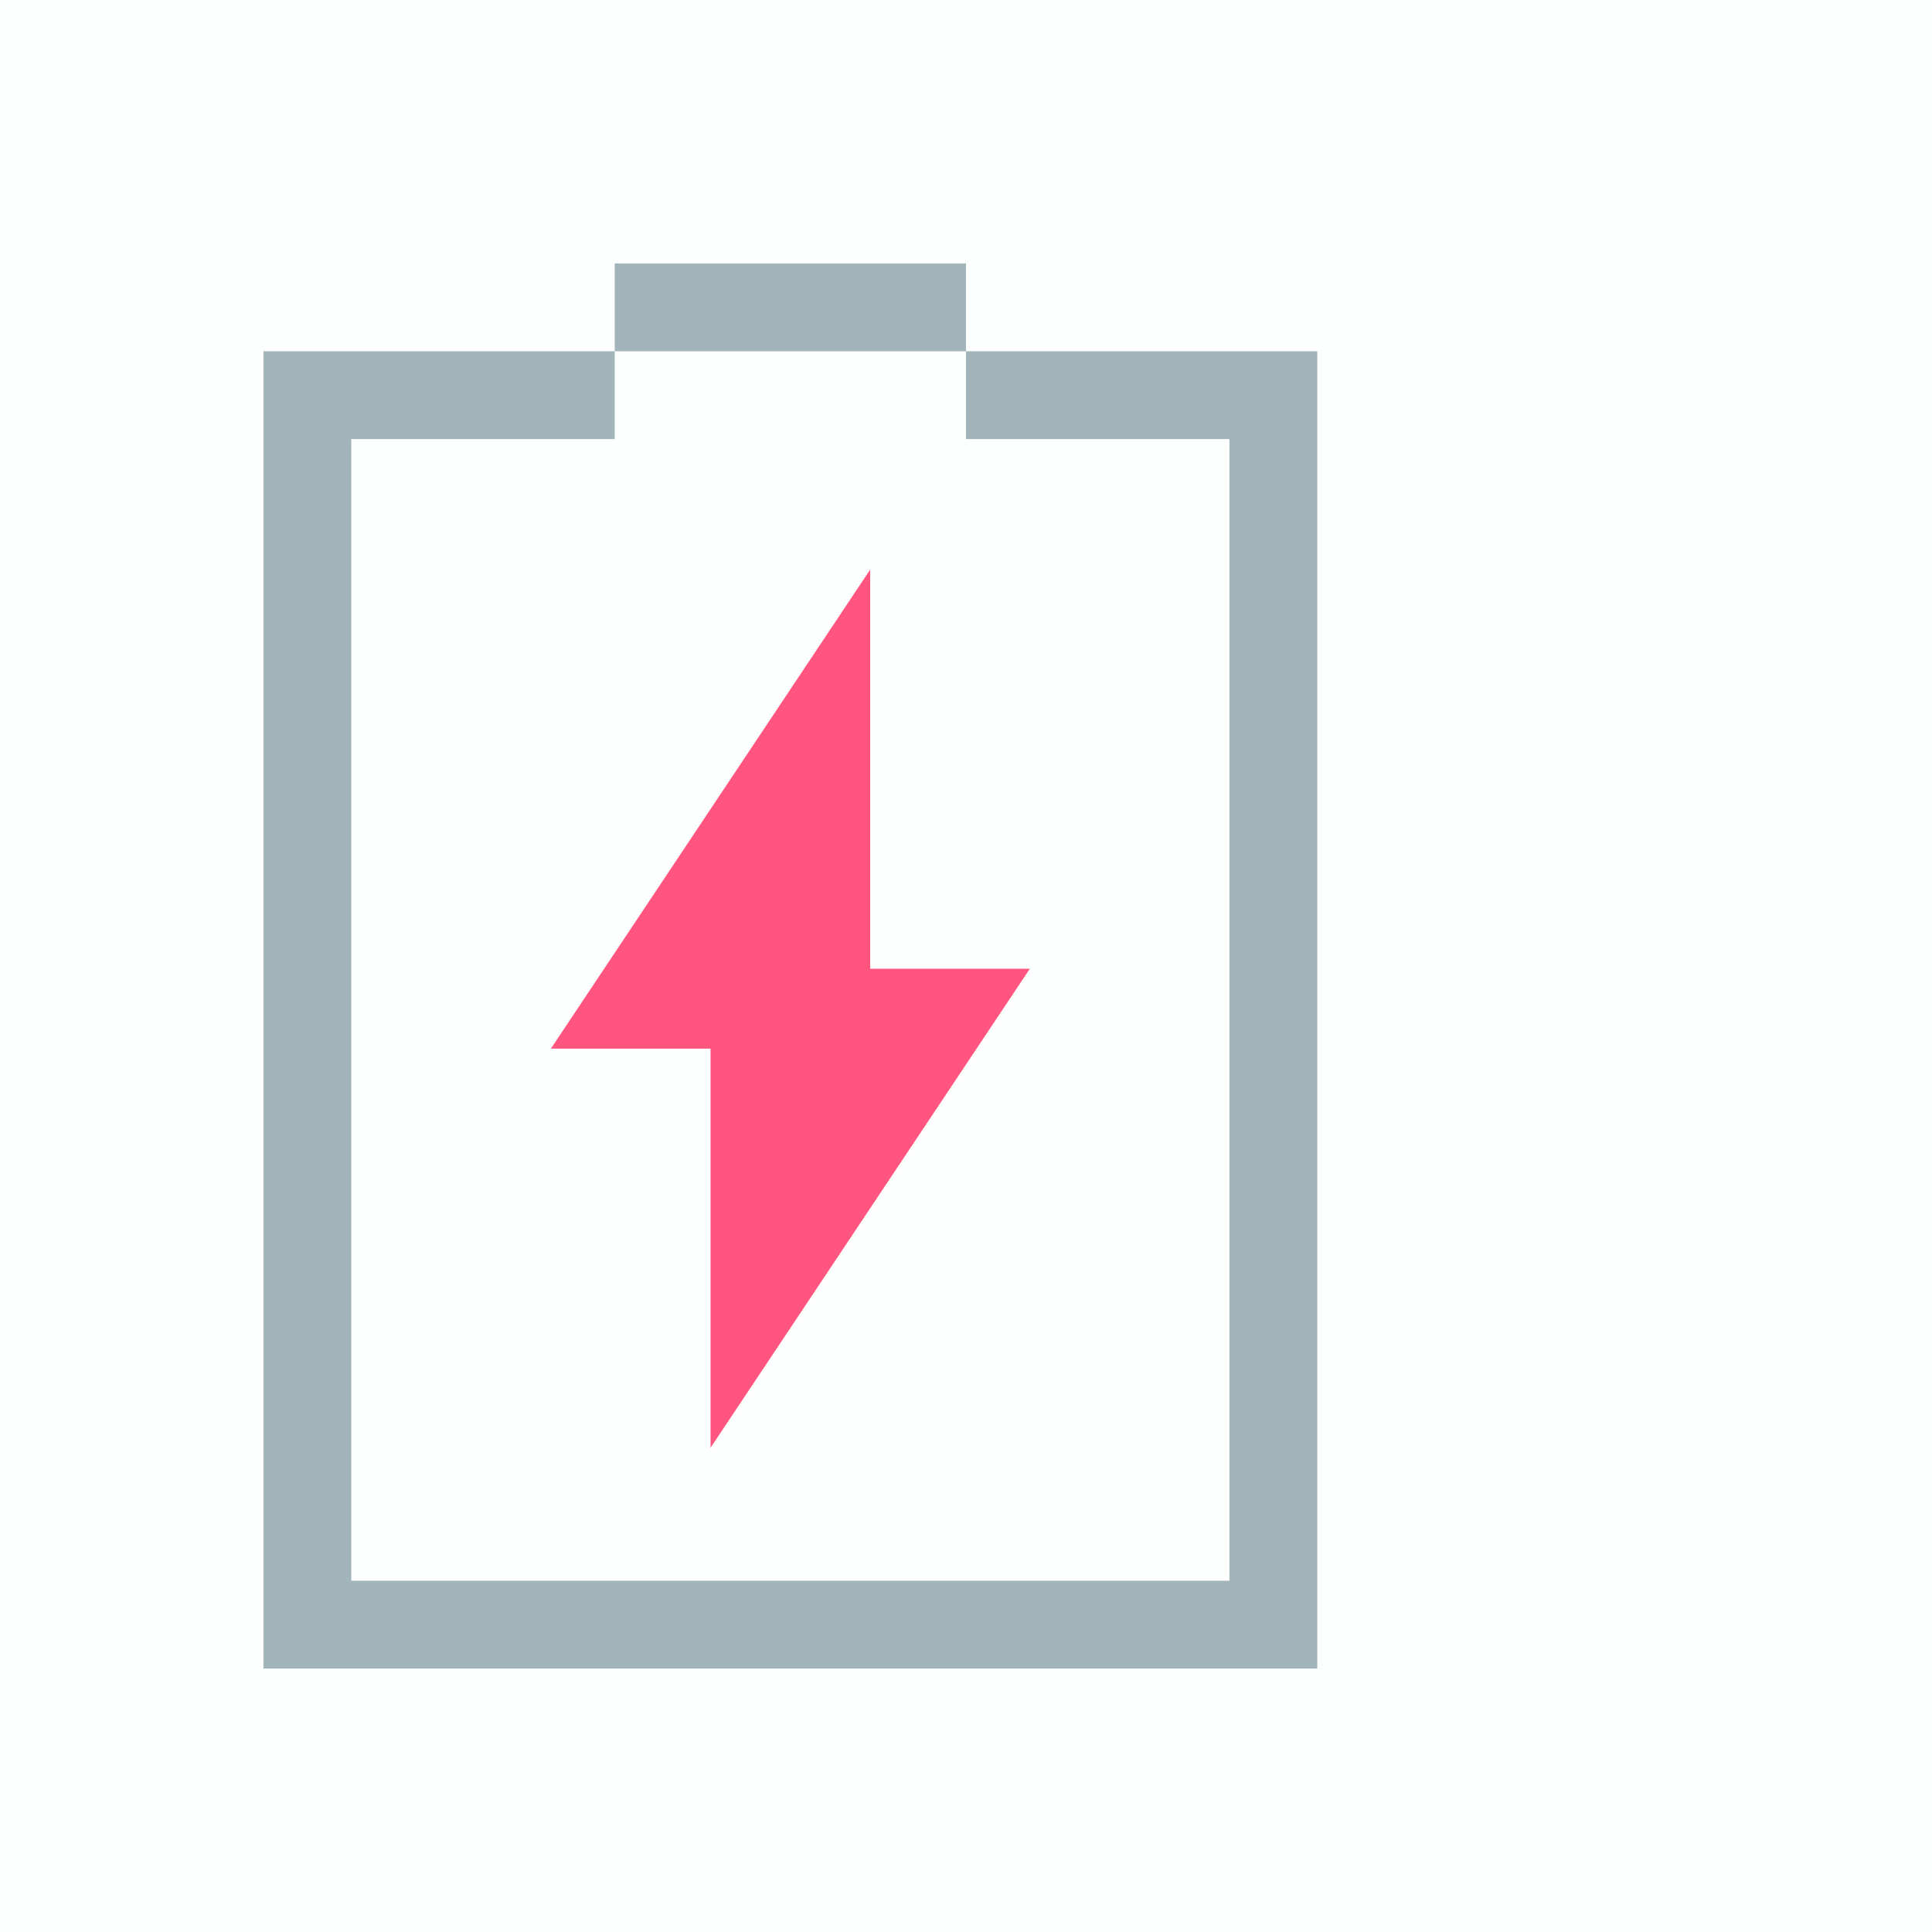
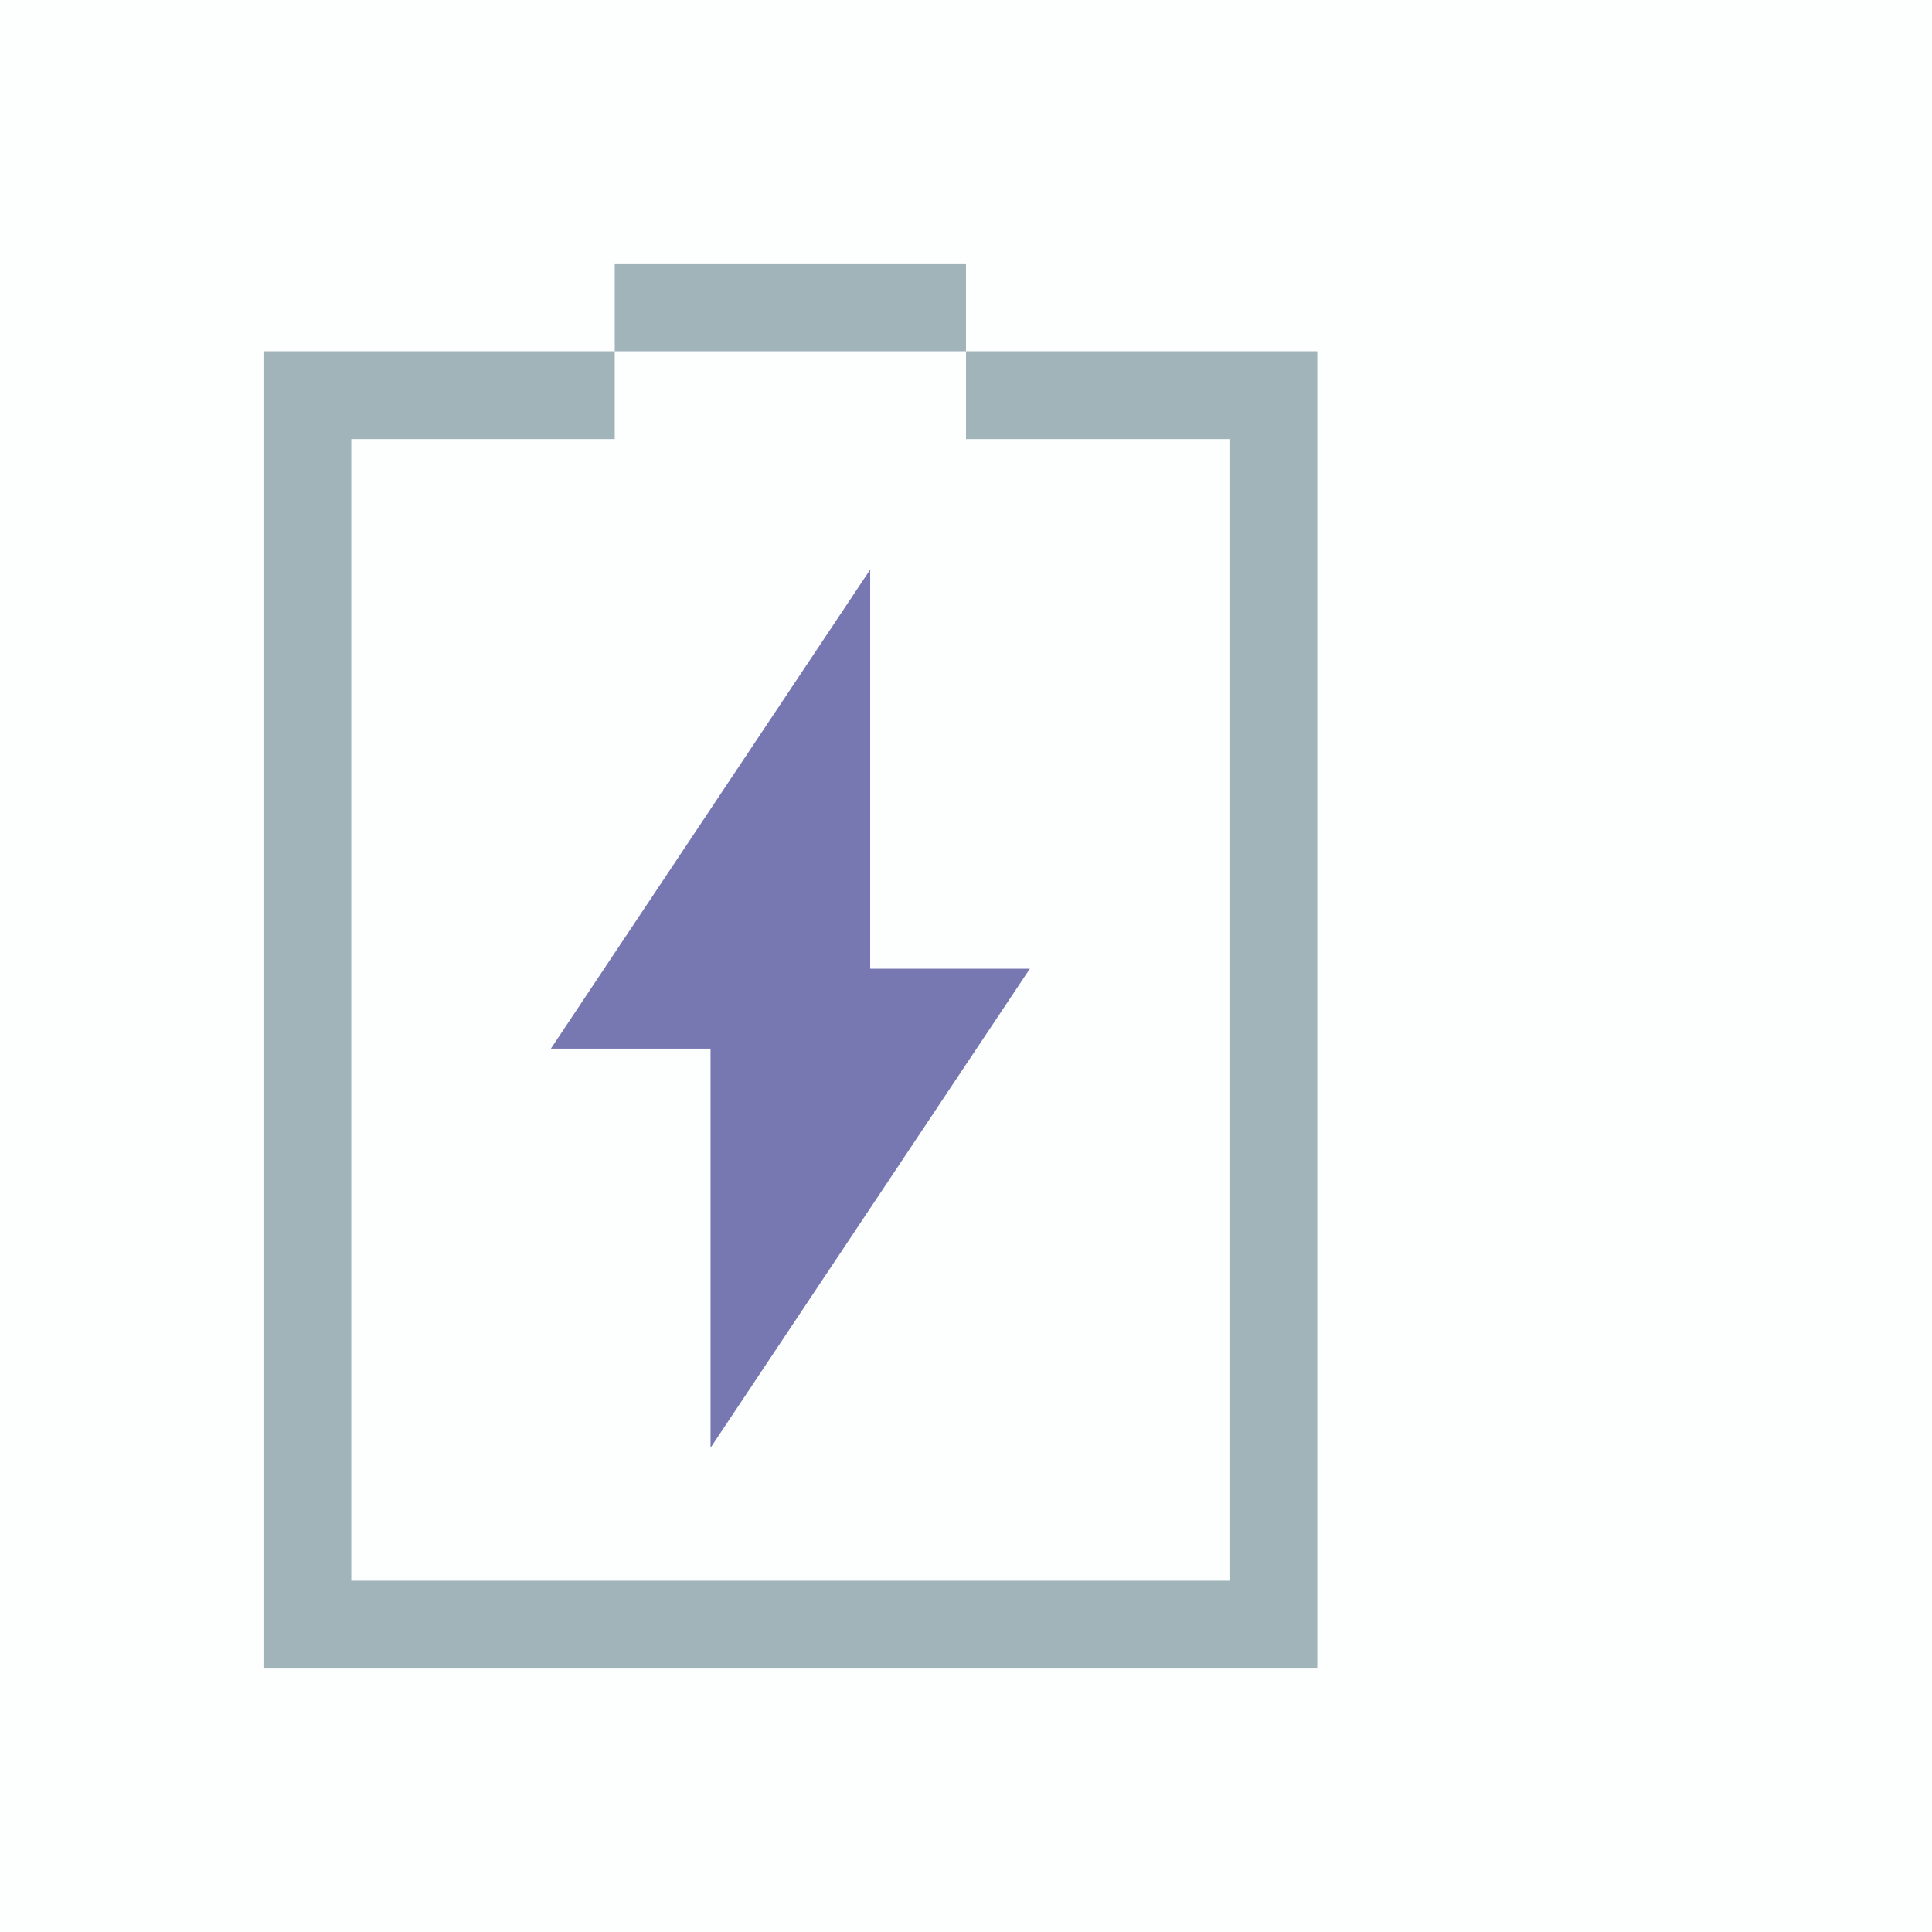
<svg xmlns="http://www.w3.org/2000/svg" id="svg" viewBox="0 0 22 22" height="100%" width="100%" version="1.1">
  <defs id="defs81">
    <style id="current-color-scheme" type="text/css">      .ColorScheme-Text {
        color:#7B7C7E;
      }
      .ColorScheme-Background{
        color:#EFF0F1;
      }
      .ColorScheme-Highlight{
        color:#3DAEE6;
      }
      .ColorScheme-ViewText {
        color:#7B7C7E;
      }
      .ColorScheme-ViewBackground{
        color:#FCFCFC;
      }
      .ColorScheme-ViewHover {
        color:#3DAEE6;
      }
      .ColorScheme-ViewFocus{
        color:#1E92FF;
      }
      .ColorScheme-ButtonText {
        color:#7B7C7E;
      }
      .ColorScheme-ButtonBackground{
        color:#EFF0F1;
      }
      .ColorScheme-ButtonHover {
        color:#3DAEE6;
      }
      .ColorScheme-ButtonFocus{
        color:#1E92FF;
      }</style>
  </defs>
  <g style="fill:#3b709a;fill-opacity:1" id="battery-ups" transform="matrix(0.5,0,0,0.5,-404.5125,-848.5178)">
    <rect style="opacity:0.01;fill:#3b709a;fill-opacity:1;stroke:none" id="rect7645" y="1761.036" x="809.025" ry="0" rx="0" height="44" width="44" />
    <path class="ColorScheme-Text" id="rect6082-7" d="m 821.4,1767.036 c -1.295,0 -2.375,1.018 -2.375,2.312 l 0,16.5 c 3.144,0.016 5.688,2.54 5.688,5.688 0,3.147 -2.544,5.734 -5.688,5.75 l 0,1.312 c 0,1.295 1.08,2.438 2.375,2.438 l 17.312,0 c 1.295,0 2.312,-1.143 2.312,-2.438 l 0,-1.312 c -3.157,0 -5.688,-2.593 -5.688,-5.75 0,-3.157 2.53,-5.688 5.688,-5.688 l 0,-16.5 c 0,-1.295 -1.018,-2.312 -2.312,-2.312 z m 10.188,2.688 0,8.75 3.562,0 -7.062,10.562 0,-8.812 -3.5,0 z m -12.438,17.562 c -2.129,0 -3.889,1.595 -4.25,3.625 -0.066,-0.016 -0.12,10e-4 -0.188,0 l -3.25,0 c -0.488,0 -0.938,0.387 -0.938,0.875 0,0.487 0.45,0.938 0.938,0.938 l 3.25,0 c 0.088,-0.01 0.167,-0.031 0.25,-0.063 0.463,1.896 2.152,3.375 4.188,3.375 2.388,0 4.312,-1.987 4.312,-4.375 0,-2.388 -1.925,-4.375 -4.312,-4.375 z m 21.812,0.25 c -2.28,0 -4.125,1.845 -4.125,4.125 0,2.28 1.845,4.125 4.125,4.125 1.899,0 3.456,-1.316 3.938,-3.062 l 3.625,0 c 0.488,0 0.938,-0.45 0.938,-0.938 0,-0.488 -0.45,-0.938 -0.938,-0.938 l -3.5,0 c -0.363,-1.909 -2.048,-3.312 -4.062,-3.312 z m -21.812,1.438 c 1.497,0 2.688,1.191 2.688,2.688 0,1.497 -1.191,2.688 -2.688,2.688 -1.497,0 -2.688,-1.191 -2.688,-2.688 0,-1.497 1.191,-2.688 2.688,-2.688 z" style="fill:#a1b4ba;fill-opacity:1;stroke:none" />
  </g>
  <g style="fill:#3b709a;fill-opacity:1" id="Battery" transform="translate(-1177,-1037.362)">
    <rect style="opacity:0.01;fill:#3b709a;fill-opacity:1;stroke:none" id="rect7982" width="22" height="22" x="1177" y="1037.362" />
-     <path class="ColorScheme-Text" style="fill:#ff557f;fill-opacity:1;fill-rule:evenodd;stroke:none" d="m 1186.909,1043.848 -3.636,5.455 1.818,0 0,4.545 3.636,-5.455 -1.818,0 z" id="path6686-8" />
+     <path class="ColorScheme-Text" style="fill:#7777b1;fill-opacity:1;fill-rule:evenodd;stroke:none" d="m 1186.909,1043.848 -3.636,5.455 1.818,0 0,4.545 3.636,-5.455 -1.818,0 z" id="path6686-8" />
    <path class="ColorScheme-Text" id="rect3031" d="m 1184,1040.362 0,1 4,0 0,-1 z m 4,1 0,1 3,0 0,13 -10,0 0,-13 3,0 0,-1 -4,0 0,15 12,0 0,-15 z" style="fill:#a1b4ba;fill-opacity:1;stroke:none" />
  </g>
  <g style="fill:#3b709a;fill-opacity:1" id="Fill100" transform="translate(-1149,-1037.362)">
    <rect style="opacity:0.01;fill:#3b709a;fill-opacity:1;stroke:none" id="rect3083" width="22" height="22" x="1177" y="1037.362" />
    <rect class="ColorScheme-Text" y="1042.362" x="1194" height="2" width="2" id="rect3085" style="fill:#a1b4ba;fill-opacity:1;stroke:none" />
    <rect style="fill:#a1b4ba;fill-opacity:1;stroke:none" id="rect3087" width="2" height="2" x="1194" y="1045.362" class="ColorScheme-Text" />
    <rect class="ColorScheme-Text" y="1048.362" x="1194" height="2" width="2" id="rect3089" style="fill:#a1b4ba;fill-opacity:1;stroke:none" />
    <rect style="fill:#a1b4ba;fill-opacity:1;stroke:none" id="rect3091" width="2" height="2" x="1194" y="1051.362" class="ColorScheme-Text" />
    <rect class="ColorScheme-Text" y="1054.362" x="1194" height="2" width="2" id="rect3093" style="fill:#a1b4ba;fill-opacity:1;stroke:none" />
-     <path id="path3077-2" d="m 1186.909,1043.848 -3.636,5.455 1.818,0 0,4.545 3.636,-5.455 -1.818,0 z" style="fill:#ff557f;fill-opacity:1;fill-rule:evenodd;stroke:none" class="ColorScheme-Text" />
+     <path id="path3077-2" d="m 1186.909,1043.848 -3.636,5.455 1.818,0 0,4.545 3.636,-5.455 -1.818,0 z" style="fill:#7777b1;fill-opacity:1;fill-rule:evenodd;stroke:none" class="ColorScheme-Text" />
    <path style="fill:#a1b4ba;fill-opacity:1;stroke:none" d="m 1184,1040.362 0,1 4,0 0,-1 z m 4,1 0,1 3,0 0,13 -10,0 0,-13 3,0 0,-1 -4,0 0,15 12,0 0,-15 z" id="path3079-9" class="ColorScheme-Text" />
  </g>
  <g style="fill:#3b709a;fill-opacity:1" transform="translate(-1125,-1037.362)" id="Fill90">
    <rect y="1037.362" x="1177" height="22" width="22" id="rect3097" style="opacity:0.01;fill:#3b709a;fill-opacity:1;stroke:none" />
    <rect style="opacity:0.3;fill:#a1b4ba;fill-opacity:1;stroke:none" id="rect3099" width="2" height="2" x="1194" y="1042.362" class="ColorScheme-Text" />
    <rect class="ColorScheme-Text" y="1045.362" x="1194" height="2" width="2" id="rect3101" style="fill:#a1b4ba;fill-opacity:1;stroke:none" />
    <rect style="fill:#a1b4ba;fill-opacity:1;stroke:none" id="rect3103" width="2" height="2" x="1194" y="1048.362" class="ColorScheme-Text" />
    <rect class="ColorScheme-Text" y="1051.362" x="1194" height="2" width="2" id="rect3105" style="fill:#a1b4ba;fill-opacity:1;stroke:none" />
    <rect style="fill:#a1b4ba;fill-opacity:1;stroke:none" id="rect3107" width="2" height="2" x="1194" y="1054.362" class="ColorScheme-Text" />
-     <path id="path3077-5" d="m 1186.909,1043.848 -3.636,5.455 1.818,0 0,4.545 3.636,-5.455 -1.818,0 z" style="fill:#ff557f;fill-opacity:1;fill-rule:evenodd;stroke:none" class="ColorScheme-Text" />
+     <path id="path3077-5" d="m 1186.909,1043.848 -3.636,5.455 1.818,0 0,4.545 3.636,-5.455 -1.818,0 z" style="fill:#7777b1;fill-opacity:1;fill-rule:evenodd;stroke:none" class="ColorScheme-Text" />
    <path style="fill:#a1b4ba;fill-opacity:1;stroke:none" d="m 1184,1040.362 0,1 4,0 0,-1 z m 4,1 0,1 3,0 0,13 -10,0 0,-13 3,0 0,-1 -4,0 0,15 12,0 0,-15 z" id="path3079-3" class="ColorScheme-Text" />
  </g>
  <g style="fill:#3b709a;fill-opacity:1" transform="translate(-1101,-1037.362)" id="Fill80">
    <rect y="1037.362" x="1177" height="22" width="22" id="rect3111" style="opacity:0.01;fill:#3b709a;fill-opacity:1;stroke:none" />
    <rect class="ColorScheme-Text" y="1045.362" x="1194" height="2" width="2" id="rect3113" style="fill:#a1b4ba;fill-opacity:1;stroke:none" />
    <rect style="fill:#a1b4ba;fill-opacity:1;stroke:none" id="rect3115" width="2" height="2" x="1194" y="1048.362" class="ColorScheme-Text" />
    <rect class="ColorScheme-Text" y="1051.362" x="1194" height="2" width="2" id="rect3117" style="fill:#a1b4ba;fill-opacity:1;stroke:none" />
    <rect style="fill:#a1b4ba;fill-opacity:1;stroke:none" id="rect3119" width="2" height="2" x="1194" y="1054.362" class="ColorScheme-Text" />
-     <path id="path3077-7" d="m 1186.909,1043.848 -3.636,5.455 1.818,0 0,4.545 3.636,-5.455 -1.818,0 z" style="fill:#ff557f;fill-opacity:1;fill-rule:evenodd;stroke:none" class="ColorScheme-Text" />
+     <path id="path3077-7" d="m 1186.909,1043.848 -3.636,5.455 1.818,0 0,4.545 3.636,-5.455 -1.818,0 z" style="fill:#7777b1;fill-opacity:1;fill-rule:evenodd;stroke:none" class="ColorScheme-Text" />
    <path style="fill:#a1b4ba;fill-opacity:1;stroke:none" d="m 1184,1040.362 0,1 4,0 0,-1 z m 4,1 0,1 3,0 0,13 -10,0 0,-13 3,0 0,-1 -4,0 0,15 12,0 0,-15 z" id="path3079-6" class="ColorScheme-Text" />
  </g>
  <g style="fill:#3b709a;fill-opacity:1" id="Fill70" transform="translate(-1077,-1037.362)">
    <rect style="opacity:0.01;fill:#3b709a;fill-opacity:1;stroke:none" id="rect3123" width="22" height="22" x="1177" y="1037.362" />
    <rect style="opacity:0.3;fill:#3b709a;fill-opacity:1;stroke:none" id="rect3125" width="2" height="2" x="1194" y="1045.362" class="ColorScheme-Text" />
    <rect class="ColorScheme-Text" y="1048.362" x="1194" height="2" width="2" id="rect3127" style="fill:#a1b4ba;fill-opacity:1;stroke:none" />
    <rect style="fill:#a1b4ba;fill-opacity:1;stroke:none" id="rect3129" width="2" height="2" x="1194" y="1051.362" class="ColorScheme-Text" />
    <rect class="ColorScheme-Text" y="1054.362" x="1194" height="2" width="2" id="rect3131" style="fill:#a1b4ba;fill-opacity:1;stroke:none" />
-     <path id="path3077-21" d="m 1186.909,1043.848 -3.636,5.455 1.818,0 0,4.545 3.636,-5.455 -1.818,0 z" style="fill:#ff557f;fill-opacity:1;fill-rule:evenodd;stroke:none" class="ColorScheme-Text" />
+     <path id="path3077-21" d="m 1186.909,1043.848 -3.636,5.455 1.818,0 0,4.545 3.636,-5.455 -1.818,0 z" style="fill:#7777b1;fill-opacity:1;fill-rule:evenodd;stroke:none" class="ColorScheme-Text" />
    <path style="fill:#a1b4ba;fill-opacity:1;stroke:none" d="m 1184,1040.362 0,1 4,0 0,-1 z m 4,1 0,1 3,0 0,13 -10,0 0,-13 3,0 0,-1 -4,0 0,15 12,0 0,-15 z" id="path3079-99" class="ColorScheme-Text" />
  </g>
  <g style="fill:#3b709a;fill-opacity:1" id="Fill60" transform="translate(-1053,-1037.362)">
    <rect style="opacity:0.01;fill:#3b709a;fill-opacity:1;stroke:none" id="rect3135" width="22" height="22" x="1177" y="1037.362" />
    <rect class="ColorScheme-Text" y="1048.362" x="1194" height="2" width="2" id="rect3137" style="fill:#a1b4ba;fill-opacity:1;stroke:none" />
    <rect style="fill:#a1b4ba;fill-opacity:1;stroke:none" id="rect3139" width="2" height="2" x="1194" y="1051.362" class="ColorScheme-Text" />
    <rect class="ColorScheme-Text" y="1054.362" x="1194" height="2" width="2" id="rect3141" style="fill:#a1b4ba;fill-opacity:1;stroke:none" />
-     <path id="path3077-9" d="m 1186.909,1043.848 -3.636,5.455 1.818,0 0,4.545 3.636,-5.455 -1.818,0 z" style="fill:#ff557f;fill-opacity:1;fill-rule:evenodd;stroke:none" class="ColorScheme-Text" />
+     <path id="path3077-9" d="m 1186.909,1043.848 -3.636,5.455 1.818,0 0,4.545 3.636,-5.455 -1.818,0 z" style="fill:#7777b1;fill-opacity:1;fill-rule:evenodd;stroke:none" class="ColorScheme-Text" />
    <path style="fill:#a1b4ba;fill-opacity:1;stroke:none" d="m 1184,1040.362 0,1 4,0 0,-1 z m 4,1 0,1 3,0 0,13 -10,0 0,-13 3,0 0,-1 -4,0 0,15 12,0 0,-15 z" id="path3079-64" class="ColorScheme-Text" />
  </g>
  <g style="fill:#3b709a;fill-opacity:1" transform="translate(-1029,-1037.362)" id="Fill50">
    <rect y="1037.362" x="1177" height="22" width="22" id="rect3145" style="opacity:0.01;fill:#3b709a;fill-opacity:1;stroke:none" />
    <rect style="opacity:0.3;fill:#a1b4ba;fill-opacity:1;stroke:none" id="rect3147" width="2" height="2" x="1194" y="1048.362" class="ColorScheme-Text" />
    <rect class="ColorScheme-Text" y="1051.362" x="1194" height="2" width="2" id="rect3149" style="fill:#a1b4ba;fill-opacity:1;stroke:none" />
    <rect style="fill:#a1b4ba;fill-opacity:1;stroke:none" id="rect3151" width="2" height="2" x="1194" y="1054.362" class="ColorScheme-Text" />
-     <path id="path3077-4" d="m 1186.909,1043.848 -3.636,5.455 1.818,0 0,4.545 3.636,-5.455 -1.818,0 z" style="fill:#ff557f;fill-opacity:1;fill-rule:evenodd;stroke:none" class="ColorScheme-Text" />
+     <path id="path3077-4" d="m 1186.909,1043.848 -3.636,5.455 1.818,0 0,4.545 3.636,-5.455 -1.818,0 z" style="fill:#7777b1;fill-opacity:1;fill-rule:evenodd;stroke:none" class="ColorScheme-Text" />
    <path style="fill:#a1b4ba;fill-opacity:1;stroke:none" d="m 1184,1040.362 0,1 4,0 0,-1 z m 4,1 0,1 3,0 0,13 -10,0 0,-13 3,0 0,-1 -4,0 0,15 12,0 0,-15 z" id="path3079-2" class="ColorScheme-Text" />
  </g>
  <g style="fill:#3b709a;fill-opacity:1" transform="translate(-1004.915,-1037.362)" id="Fill40">
    <rect y="1037.362" x="1176.915" height="22" width="22" id="rect3155" style="opacity:0.01;fill:#3b709a;fill-opacity:1;stroke:none" />
    <rect class="ColorScheme-Text" y="1051.362" x="1194" height="2" width="2" id="rect3157" style="fill:#a1b4ba;fill-opacity:1;stroke:none" />
    <rect style="fill:#a1b4ba;fill-opacity:1;stroke:none" id="rect3159" width="2" height="2" x="1194" y="1054.362" class="ColorScheme-Text" />
-     <path id="path3077-50" d="m 1186.824,1043.848 -3.636,5.455 1.818,0 0,4.545 3.636,-5.455 -1.818,0 z" style="fill:#ff557f;fill-opacity:1;fill-rule:evenodd;stroke:none" class="ColorScheme-Text" />
+     <path id="path3077-50" d="m 1186.824,1043.848 -3.636,5.455 1.818,0 0,4.545 3.636,-5.455 -1.818,0 z" style="fill:#7777b1;fill-opacity:1;fill-rule:evenodd;stroke:none" class="ColorScheme-Text" />
    <path style="fill:#a1b4ba;fill-opacity:1;stroke:none" d="m 1183.915,1040.362 0,1 4,0 0,-1 z m 4,1 0,1 3,0 0,13 -10,0 0,-13 3,0 0,-1 -4,0 0,15 12,0 0,-15 z" id="path3079-1" class="ColorScheme-Text" />
  </g>
  <g transform="translate(-957.0068,-1037.362)" id="Fill20" style="fill:#bf4343;fill-opacity:1">
    <rect y="1037.362" x="1177.007" height="22" width="22" id="rect3937" style="opacity:0.01;fill:#bf4343;fill-opacity:1;stroke:none" />
    <path style="color:#7b7c7e;fill:#bf4343;fill-opacity:1;stroke:none" d="m 1184,1040.362 0,1 4,0 0,-1 z m 4,1 0,1 3,0 0,13 -10,0 0,-13 3,0 0,-1 -4,0 0,15 12,0 0,-15 z" id="path3939" class="ColorScheme-Text" />
    <rect style="color:#7b7c7e;fill:#bf4343;fill-opacity:1;stroke:none" id="rect3943" width="2" height="2" x="1194" y="1054.362" class="ColorScheme-Text" />
    <path class="ColorScheme-Text" style="color:#7b7c7e;fill:#bf4343;fill-opacity:1;fill-rule:evenodd;stroke:none" d="m 1186.916,1043.848 -3.636,5.455 1.818,0 0,4.545 3.636,-5.455 -1.818,0 z" id="path6686-8-5" />
  </g>
  <g style="fill:#3b709a;fill-opacity:1" id="Fill30" transform="translate(-980.915,-1037.362)">
    <rect style="opacity:0.01;fill:#3b709a;fill-opacity:1;stroke:none" id="rect3163" width="22" height="22" x="1176.915" y="1037.362" />
    <rect style="opacity:0.3;fill:#a1b4ba;fill-opacity:1;stroke:none" id="rect3165" width="2" height="2" x="1194" y="1051.362" class="ColorScheme-Text" />
    <rect class="ColorScheme-Text" y="1054.362" x="1194" height="2" width="2" id="rect3167" style="fill:#a1b4ba;fill-opacity:1;stroke:none" />
-     <path id="path3077-99" d="m 1186.824,1043.848 -3.636,5.455 1.818,0 0,4.545 3.636,-5.455 -1.818,0 z" style="fill:#ff557f;fill-opacity:1;fill-rule:evenodd;stroke:none" class="ColorScheme-Text" />
+     <path id="path3077-99" d="m 1186.824,1043.848 -3.636,5.455 1.818,0 0,4.545 3.636,-5.455 -1.818,0 z" style="fill:#7777b1;fill-opacity:1;fill-rule:evenodd;stroke:none" class="ColorScheme-Text" />
    <path style="fill:#a1b4ba;fill-opacity:1;stroke:none" d="m 1183.915,1040.362 0,1 4,0 0,-1 z m 4,1 0,1 3,0 0,13 -10,0 0,-13 3,0 0,-1 -4,0 0,15 12,0 0,-15 z" id="path3079-65" class="ColorScheme-Text" />
  </g>
  <g id="Fill10" transform="translate(-933.0068,-1037.362)" style="fill:#bf4343;fill-opacity:1">
    <rect style="opacity:0.01;fill:#bf4343;fill-opacity:1;stroke:none" id="rect3889" width="22" height="22" x="1177.007" y="1037.362" />
    <path class="ColorScheme-Text" id="path3891" d="m 1184,1040.362 0,1 4,0 0,-1 z m 4,1 0,1 3,0 0,13 -10,0 0,-13 3,0 0,-1 -4,0 0,15 12,0 0,-15 z" style="color:#7b7c7e;fill:#bf4343;fill-opacity:1;stroke:none" />
    <rect class="ColorScheme-Text" y="1054.362" x="1194" height="2" width="2" id="rect3893" style="opacity:0.3;color:#7b7c7e;fill:#bf4343;fill-opacity:1;stroke:none" />
    <path id="path3895" d="m 1186.916,1043.848 -3.636,5.455 1.818,0 0,4.545 3.636,-5.455 -1.818,0 z" style="color:#7b7c7e;fill:#bf4343;fill-opacity:1;fill-rule:evenodd;stroke:none" class="ColorScheme-Text" />
  </g>
  <g transform="translate(-909.0068,-1037.362)" id="Fill0" style="fill:#bf4343;fill-opacity:1">
    <rect y="1037.362" x="1177.007" height="22" width="22" id="rect3822" style="opacity:0.01;fill:#bf4343;fill-opacity:1;stroke:none" />
    <path style="color:#7b7c7e;fill:#bf4343;fill-opacity:1;stroke:none" d="m 1184,1040.362 0,1 4,0 0,-1 z m 4,1 0,1 3,0 0,13 -10,0 0,-13 3,0 0,-1 -4,0 0,15 12,0 0,-15 z" id="path3824" class="ColorScheme-Text" />
    <path class="ColorScheme-Text" style="color:#7b7c7e;fill:#bf4343;fill-opacity:1;fill-rule:evenodd;stroke:none" d="m 1186.916,1043.848 -3.636,5.455 1.818,0 0,4.545 3.636,-5.455 -1.818,0 z" id="path3828" />
  </g>
  <g style="fill:#97a6a7;fill-opacity:1" transform="translate(-1149,-1005.362)" id="AcAdapter">
    <rect y="1037.362" x="1177" height="22" width="22" id="rect3949" style="opacity:0.01;fill:#97a6a7;fill-opacity:1;stroke:none" />
-     <path id="path3951" d="m 1186.909,1043.848 -3.636,5.455 1.818,0 0,4.545 3.636,-5.455 -1.818,0 z" style="fill:#ff557f;fill-opacity:1;fill-rule:evenodd;stroke:none" class="ColorScheme-Highlight" />
+     <path id="path3951" d="m 1186.909,1043.848 -3.636,5.455 1.818,0 0,4.545 3.636,-5.455 -1.818,0 z" style="fill:#7777b1;fill-opacity:1;fill-rule:evenodd;stroke:none" class="ColorScheme-Highlight" />
  </g>
  <g id="Unavailable" transform="translate(-1121,-1005.362)">
    <rect style="opacity:0.01;fill:#31363b;fill-opacity:0.004;stroke:none" id="rect3959" width="22" height="22" x="1177" y="1037.362" />
    <g transform="translate(1176.657,993.3622)" id="g3137-6">
      <rect transform="matrix(0.7071068,-0.7071068,0.7071068,0.7071068,0,0)" style="fill:#bf4343;fill-opacity:1;stroke:none" id="rect6488-8-4-8" width="7" height="1" x="-28.713" y="51.826" />
      <rect y="24.713" x="48.826" height="1" width="7" id="rect6878-4-6" style="fill:#bf4343;fill-opacity:1;stroke:none" transform="matrix(0.7071068,0.7071068,-0.7071068,0.7071068,0,0)" />
    </g>
  </g>
  <g style="fill:#97a6a7;fill-opacity:1" transform="matrix(1.454544,0,0,1.454544,-1711.999,-1422.889)" id="battery-charging">
    <rect y="1037.362" x="1177" height="22" width="22" id="rect4537" style="opacity:0.01;fill:#97a6a7;fill-opacity:1;stroke:none" />
-     <path id="path4539" d="m 1188.972,1043.848 -3.636,5.455 1.818,0 0,4.545 3.636,-5.455 -1.818,0 z" style="fill:#ff557f;fill-opacity:1;fill-rule:evenodd;stroke:none" class="ColorScheme-Highlight" />
+     <path id="path4539" d="m 1188.972,1043.848 -3.636,5.455 1.818,0 0,4.545 3.636,-5.455 -1.818,0 z" style="fill:#7777b1;fill-opacity:1;fill-rule:evenodd;stroke:none" class="ColorScheme-Highlight" />
    <path style="fill:#a1b4ba;fill-opacity:1;stroke:none" d="m 1185.938,1040.112 0,1.375 4.125,0 0,-1.375 z m 4.125,1.375 0,1.375 2.75,0 0,12.375 -9.625,0 0,-12.375 2.75,0 0,-1.375 -4.125,0 0,15.125 12.375,0 0,-15.125 z" id="path4541" class="ColorScheme-Text" />
  </g>
  <g style="fill:#3b709a;fill-opacity:1" id="battery-discharging" transform="matrix(1.454544,0,0,1.454544,-1679.999,-1422.889)">
    <rect style="opacity:0.01;fill:#3b709a;fill-opacity:1;stroke:none" id="rect3535" width="22" height="22" x="1177" y="1037.362" />
-     <path class="ColorScheme-Text" style="fill:#ff557f;fill-opacity:1;fill-rule:evenodd;stroke:none" d="m 1188.972,1043.848 -3.636,5.455 1.818,0 0,4.545 3.636,-5.455 -1.818,0 z" id="path3537" />
+     <path class="ColorScheme-Text" style="fill:#7777b1;fill-opacity:1;fill-rule:evenodd;stroke:none" d="m 1188.972,1043.848 -3.636,5.455 1.818,0 0,4.545 3.636,-5.455 -1.818,0 z" id="path3537" />
    <path class="ColorScheme-Text" id="path3539" d="m 1185.938,1040.112 0,1.375 4.125,0 0,-1.375 z m 4.125,1.375 0,1.375 2.75,0 0,12.375 -9.625,0 0,-12.375 2.75,0 0,-1.375 -4.125,0 0,15.125 12.375,0 0,-15.125 z" style="fill:#a1b4ba;fill-opacity:1;stroke:none" />
  </g>
  <g style="fill:#3b709a;fill-opacity:1" transform="matrix(1.454544,0,0,1.454544,-1647.999,-1422.889)" id="battery-100">
    <rect y="1037.362" x="1177" height="22" width="22" id="rect3474" style="opacity:0.01;fill:#3b709a;fill-opacity:1;stroke:none" />
-     <path id="path3476" d="m 1186.909,1043.848 -3.636,5.455 1.818,0 0,4.545 3.636,-5.455 -1.818,0 z" style="fill:#ff557f;fill-opacity:1;fill-rule:evenodd;stroke:none" class="ColorScheme-Text" />
+     <path id="path3476" d="m 1186.909,1043.848 -3.636,5.455 1.818,0 0,4.545 3.636,-5.455 -1.818,0 z" style="fill:#7777b1;fill-opacity:1;fill-rule:evenodd;stroke:none" class="ColorScheme-Text" />
    <path style="fill:#a1b4ba;fill-opacity:1;stroke:none" d="m 1183.875,1040.112 0,1.375 4.125,0 0,-1.375 z m 4.125,1.375 0,1.375 2.75,0 0,12.375 -9.625,0 0,-12.375 2.75,0 0,-1.375 -4.125,0 0,15.125 12.375,0 0,-15.125 z" id="path3478" class="ColorScheme-Text" />
    <rect style="fill:#a1b4ba;fill-opacity:1;stroke:none" id="rect3480" width="2.062" height="2.062" x="1194.188" y="1054.55" class="ColorScheme-Text" />
    <rect class="ColorScheme-Text" y="1051.112" x="1194.188" height="2.062" width="2.062" id="rect3482" style="fill:#a1b4ba;fill-opacity:1;stroke:none" />
    <rect style="fill:#a1b4ba;fill-opacity:1;stroke:none" id="rect3484" width="2.062" height="2.062" x="1194.188" y="1047.675" class="ColorScheme-Text" />
    <rect class="ColorScheme-Text" y="1044.237" x="1194.188" height="2.062" width="2.062" id="rect3486" style="fill:#a1b4ba;fill-opacity:1;stroke:none" />
    <rect style="fill:#a1b4ba;fill-opacity:1;stroke:none" id="rect3488" width="2.062" height="2.062" x="1194.188" y="1040.8" class="ColorScheme-Text" />
  </g>
  <g style="fill:#97a6a7;fill-opacity:1" transform="matrix(1.454544,0,0,1.454544,-1615.999,-1422.889)" id="battery-missing">
    <rect y="1037.362" x="1177" height="22" width="22" id="rect3027" style="opacity:0.01;fill:#97a6a7;fill-opacity:1;stroke:none" />
-     <path id="path3029" d="m 1186.909,1043.848 -3.636,5.455 1.818,0 0,4.545 3.636,-5.455 -1.818,0 z" style="fill:#ff557f;fill-opacity:1;fill-rule:evenodd;stroke:none" class="ColorScheme-Text" />
+     <path id="path3029" d="m 1186.909,1043.848 -3.636,5.455 1.818,0 0,4.545 3.636,-5.455 -1.818,0 z" style="fill:#7777b1;fill-opacity:1;fill-rule:evenodd;stroke:none" class="ColorScheme-Text" />
    <path style="fill:#a1b4ba;fill-opacity:1;stroke:none" d="m 1183.875,1040.112 0,1.375 4.125,0 0,-1.375 z m 4.125,1.375 0,1.375 2.75,0 0,12.375 -9.625,0 0,-12.375 2.75,0 0,-1.375 -4.125,0 0,15.125 12.375,0 0,-15.125 z" id="path3031" class="ColorScheme-Text" />
    <g style="fill:#97a6a7;fill-opacity:1" transform="matrix(0.6875005,0,0,0.6875005,1181.695,1011.925)" id="g3137-6-7-0">
      <rect transform="matrix(0.7071068,-0.7071068,0.7071068,0.7071068,0,0)" style="fill:#bf4343;fill-opacity:1;stroke:none" id="rect6488-8-4-8-2-3" width="7" height="1" x="-28.713" y="51.826" />
      <rect y="24.713" x="48.826" height="1" width="7" id="rect6878-4-6-6-9" style="fill:#bf4343;fill-opacity:1;stroke:none" transform="matrix(0.7071068,0.7071068,-0.7071068,0.7071068,0,0)" />
    </g>
  </g>
  <g style="fill:#97a6a7;fill-opacity:1" transform="translate(-1177,-981.3623)" id="22-22-battery-charging">
    <rect y="1037.362" x="1177" height="22" width="22" id="rect3283" style="opacity:0.01;fill:#97a6a7;fill-opacity:1;stroke:none" />
-     <path class="ColorScheme-Highlight" style="fill:#ff557f;fill-opacity:1;fill-rule:evenodd;stroke:none" d="m 1188.909,1043.848 -3.636,5.455 1.818,0 0,4.545 3.636,-5.455 -1.818,0 z" id="path3295" />
+     <path class="ColorScheme-Highlight" style="fill:#7777b1;fill-opacity:1;fill-rule:evenodd;stroke:none" d="m 1188.909,1043.848 -3.636,5.455 1.818,0 0,4.545 3.636,-5.455 -1.818,0 z" id="path3295" />
    <path class="ColorScheme-Text" id="path3297" d="m 1186,1040.362 0,1 4,0 0,-1 z m 4,1 0,1 3,0 0,13 -10,0 0,-13 3,0 0,-1 -4,0 0,15 12,0 0,-15 z" style="fill:#a1b4ba;fill-opacity:1;stroke:none" />
  </g>
  <g style="fill:#3b709a;fill-opacity:1" id="22-22-battery-discharging" transform="translate(-1153,-981.3623)">
    <rect style="opacity:0.01;fill:#3b709a;fill-opacity:1;stroke:none" id="rect3456" width="22" height="22" x="1177" y="1037.362" />
    <g id="g952">
-       <path class="ColorScheme-Text" style="fill:#ff557f;fill-opacity:1;fill-rule:evenodd;stroke:none" d="m 1188.909,1043.848 -3.636,5.455 1.818,0 0,4.545 3.636,-5.455 -1.818,0 z" id="path3468" />
+       <path class="ColorScheme-Text" style="fill:#7777b1;fill-opacity:1;fill-rule:evenodd;stroke:none" d="m 1188.909,1043.848 -3.636,5.455 1.818,0 0,4.545 3.636,-5.455 -1.818,0 z" id="path3468" />
    </g>
    <path style="fill:#a1b4ba;fill-opacity:1;stroke:none" d="m 1186,1040.362 0,1 4,0 0,-1 z m 4,1 0,1 3,0 0,13 -10,0 0,-13 3,0 0,-1 -4,0 0,15 12,0 0,-15 z" id="path3470" class="ColorScheme-Text" />
  </g>
  <g style="fill:#3b709a;fill-opacity:1" transform="translate(-1129,-981.3623)" id="22-22-battery-100">
    <rect y="1037.362" x="1177" height="22" width="22" id="rect3421" style="opacity:0.01;fill:#3b709a;fill-opacity:1;stroke:none" />
    <rect style="fill:#a1b4ba;fill-opacity:1;stroke:none" id="rect3424" width="2" height="2" x="1194" y="1042.362" class="ColorScheme-Text" />
    <rect class="ColorScheme-Text" y="1045.362" x="1194" height="2" width="2" id="rect3426" style="fill:#a1b4ba;fill-opacity:1;stroke:none" />
    <rect style="fill:#a1b4ba;fill-opacity:1;stroke:none" id="rect3428" width="2" height="2" x="1194" y="1048.362" class="ColorScheme-Text" />
    <rect class="ColorScheme-Text" y="1051.362" x="1194" height="2" width="2" id="rect3430" style="fill:#a1b4ba;fill-opacity:1;stroke:none" />
    <rect style="fill:#a1b4ba;fill-opacity:1;stroke:none" id="rect3432" width="2" height="2" x="1194" y="1054.362" class="ColorScheme-Text" />
-     <path class="ColorScheme-Text" style="fill:#ff557f;fill-opacity:1;fill-rule:evenodd;stroke:none" d="m 1186.909,1043.848 -3.636,5.455 1.818,0 0,4.545 3.636,-5.455 -1.818,0 z" id="path3434" />
+     <path class="ColorScheme-Text" style="fill:#7777b1;fill-opacity:1;fill-rule:evenodd;stroke:none" d="m 1186.909,1043.848 -3.636,5.455 1.818,0 0,4.545 3.636,-5.455 -1.818,0 z" id="path3434" />
    <path class="ColorScheme-Text" id="path3436" d="m 1184,1040.362 0,1 4,0 0,-1 z m 4,1 0,1 3,0 0,13 -10,0 0,-13 3,0 0,-1 -4,0 0,15 12,0 0,-15 z" style="fill:#a1b4ba;fill-opacity:1;stroke:none" />
  </g>
  <g transform="translate(-1105,-981.3622)" id="22-22-battery-missing">
    <rect y="1037.362" x="1177" height="22" width="22" id="rect3075" style="opacity:0.01;fill:#31363b;fill-opacity:0.004;stroke:none" />
-     <path id="path3077" d="m 1186.909,1043.848 -3.636,5.455 1.818,0 0,4.545 3.636,-5.455 -1.818,0 z" style="fill:#ff557f;fill-opacity:1;fill-rule:evenodd;stroke:none" class="ColorScheme-Text" />
+     <path id="path3077" d="m 1186.909,1043.848 -3.636,5.455 1.818,0 0,4.545 3.636,-5.455 -1.818,0 z" style="fill:#7777b1;fill-opacity:1;fill-rule:evenodd;stroke:none" class="ColorScheme-Text" />
    <path style="fill:#a1b4ba;fill-opacity:1;stroke:none" d="m 1184,1040.362 0,1 4,0 0,-1 z m 4,1 0,1 3,0 0,13 -10,0 0,-13 3,0 0,-1 -4,0 0,15 12,0 0,-15 z" id="path3079" class="ColorScheme-Text" />
    <g transform="translate(1176.657,994.3622)" id="g3137-6-7">
      <rect transform="matrix(0.7071068,-0.7071068,0.7071068,0.7071068,0,0)" style="fill:#bf4343;fill-opacity:1;stroke:none" id="rect6488-8-4-8-2" width="7" height="1" x="-28.713" y="51.826" />
      <rect y="24.713" x="48.826" height="1" width="7" id="rect6878-4-6-6" style="fill:#bf4343;fill-opacity:1;stroke:none" transform="matrix(0.7071068,0.7071068,-0.7071068,0.7071068,0,0)" />
    </g>
  </g>
-   <rect y="6" x="-16" height="8" width="8" id="hint-dont-superimpose-fill" style="fill:#a1b4ba;fill-opacity:1;stroke:none" />
+   <rect y="6" x="-16" height="8" width="8" id="hint-dont-superimpose-fill" style="fill:#7777b1;fill-opacity:1;stroke:none" />
</svg>
